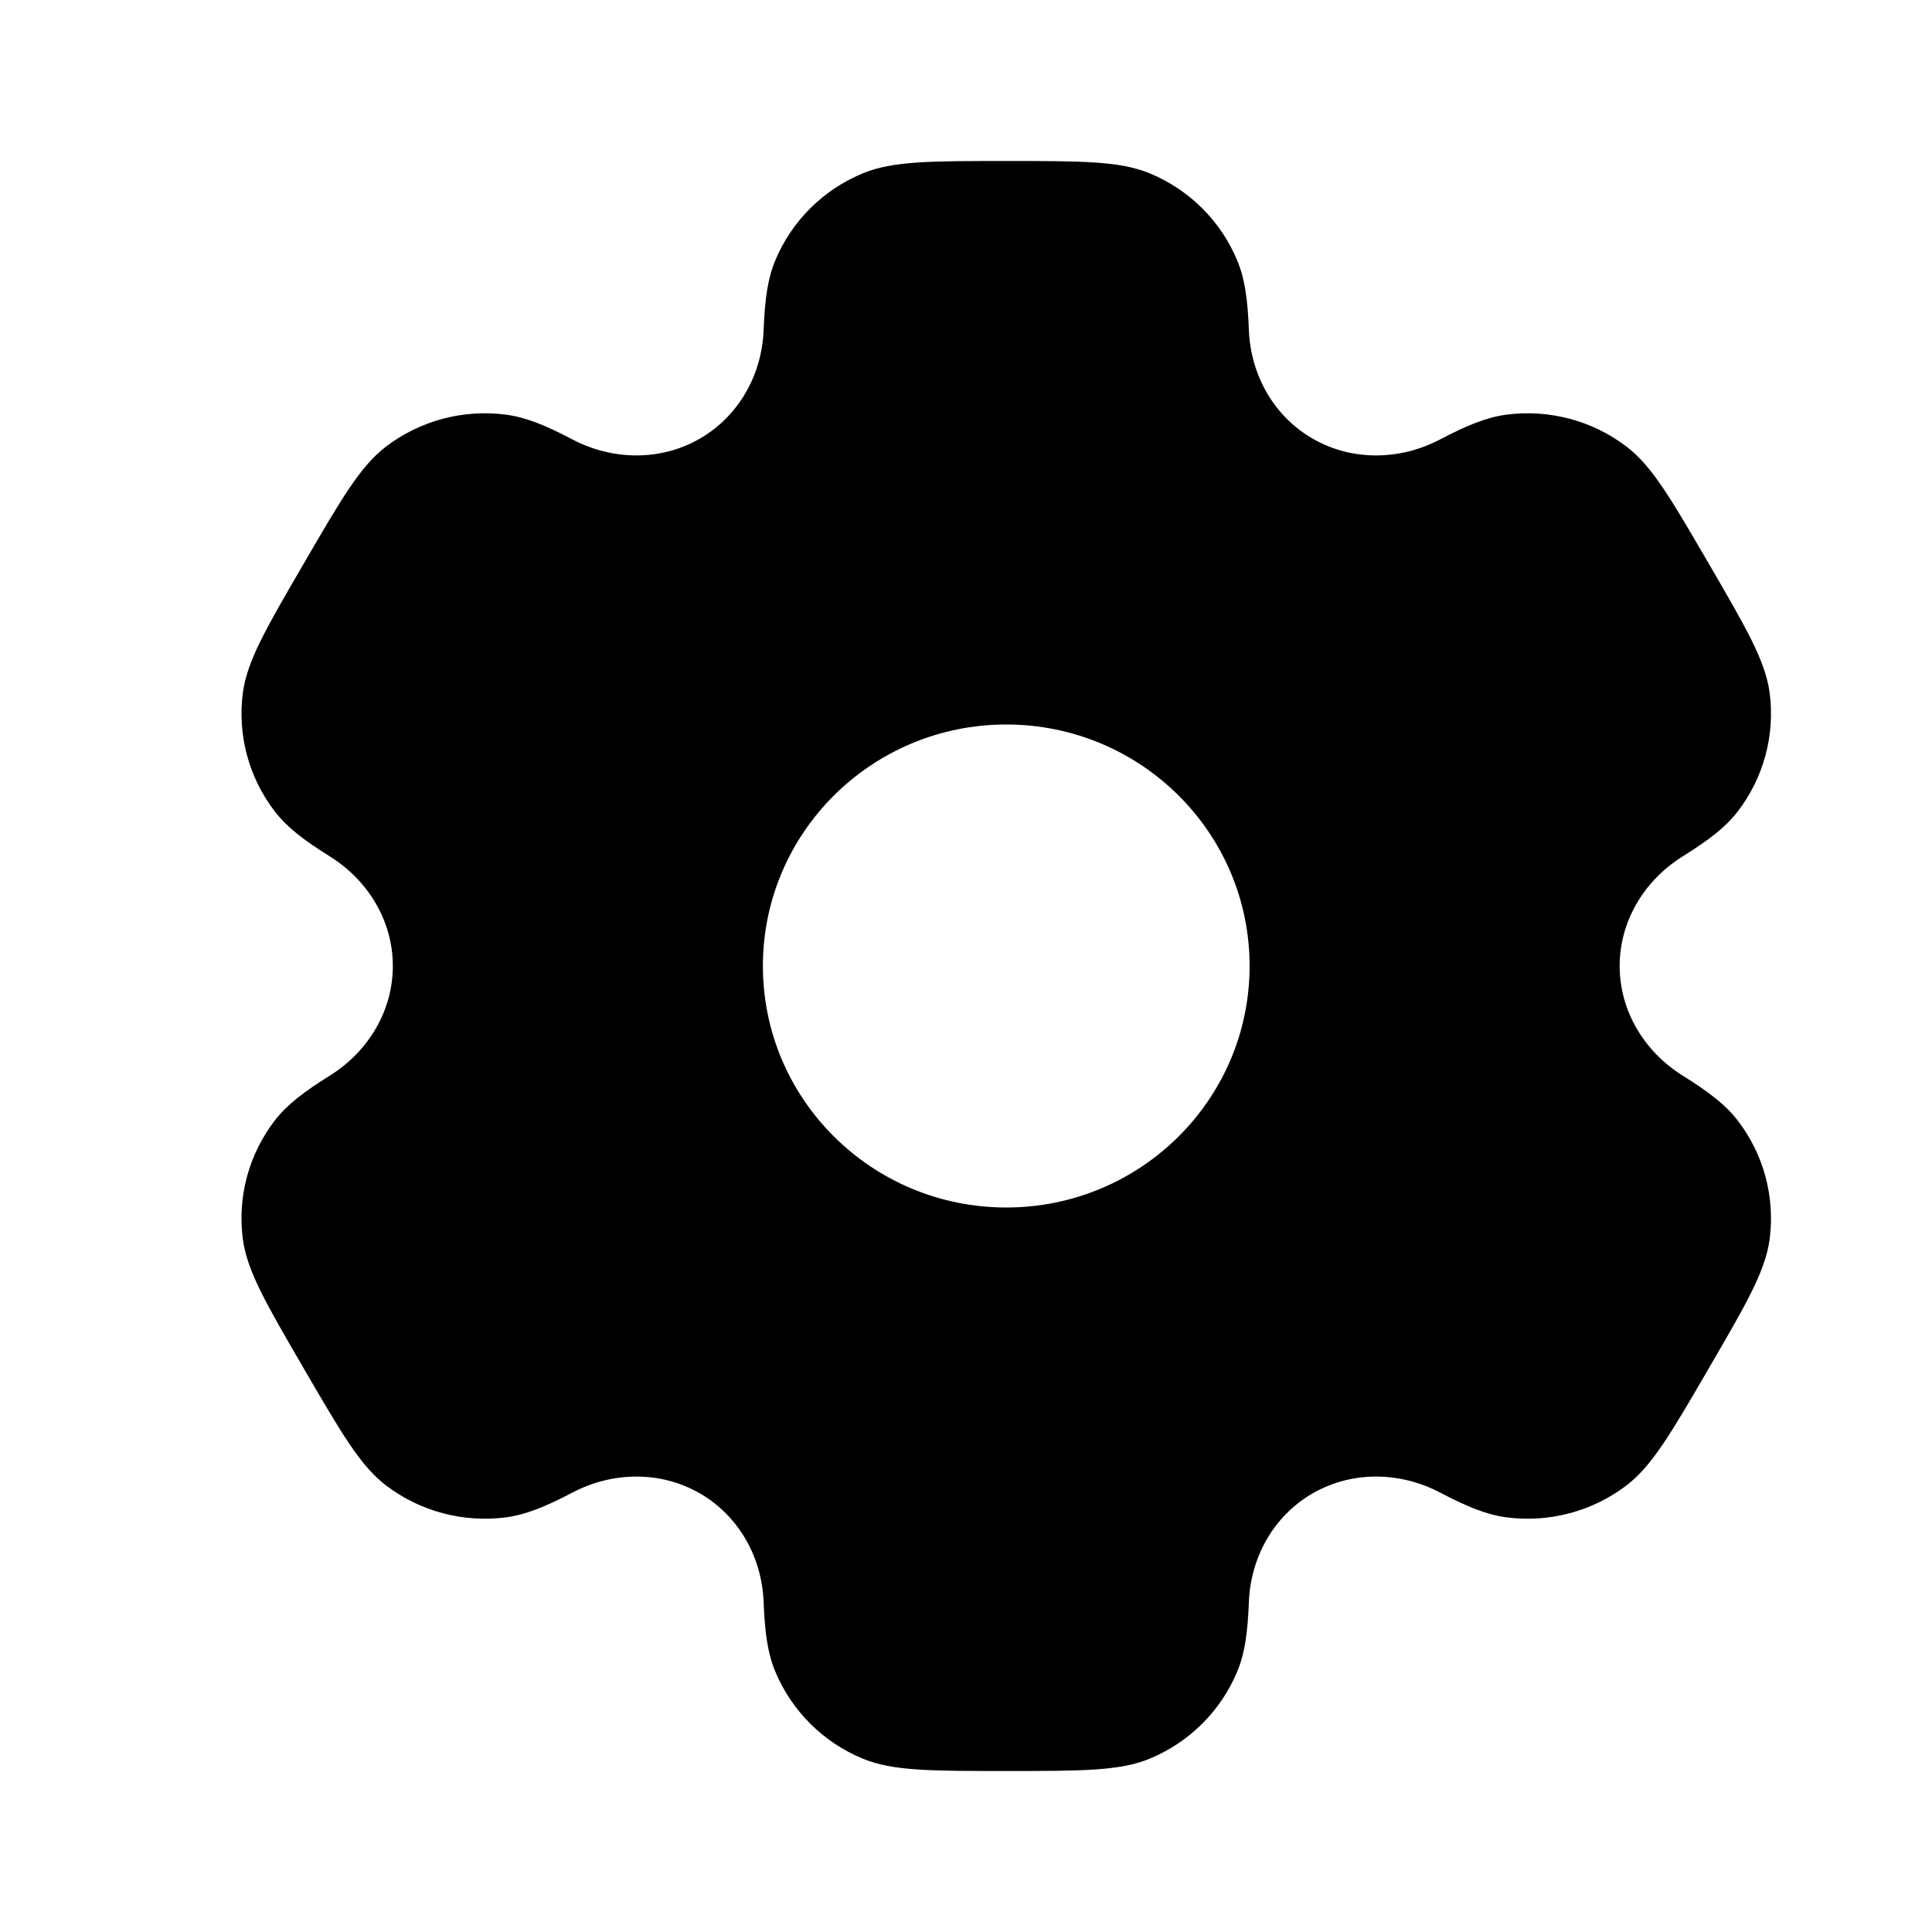
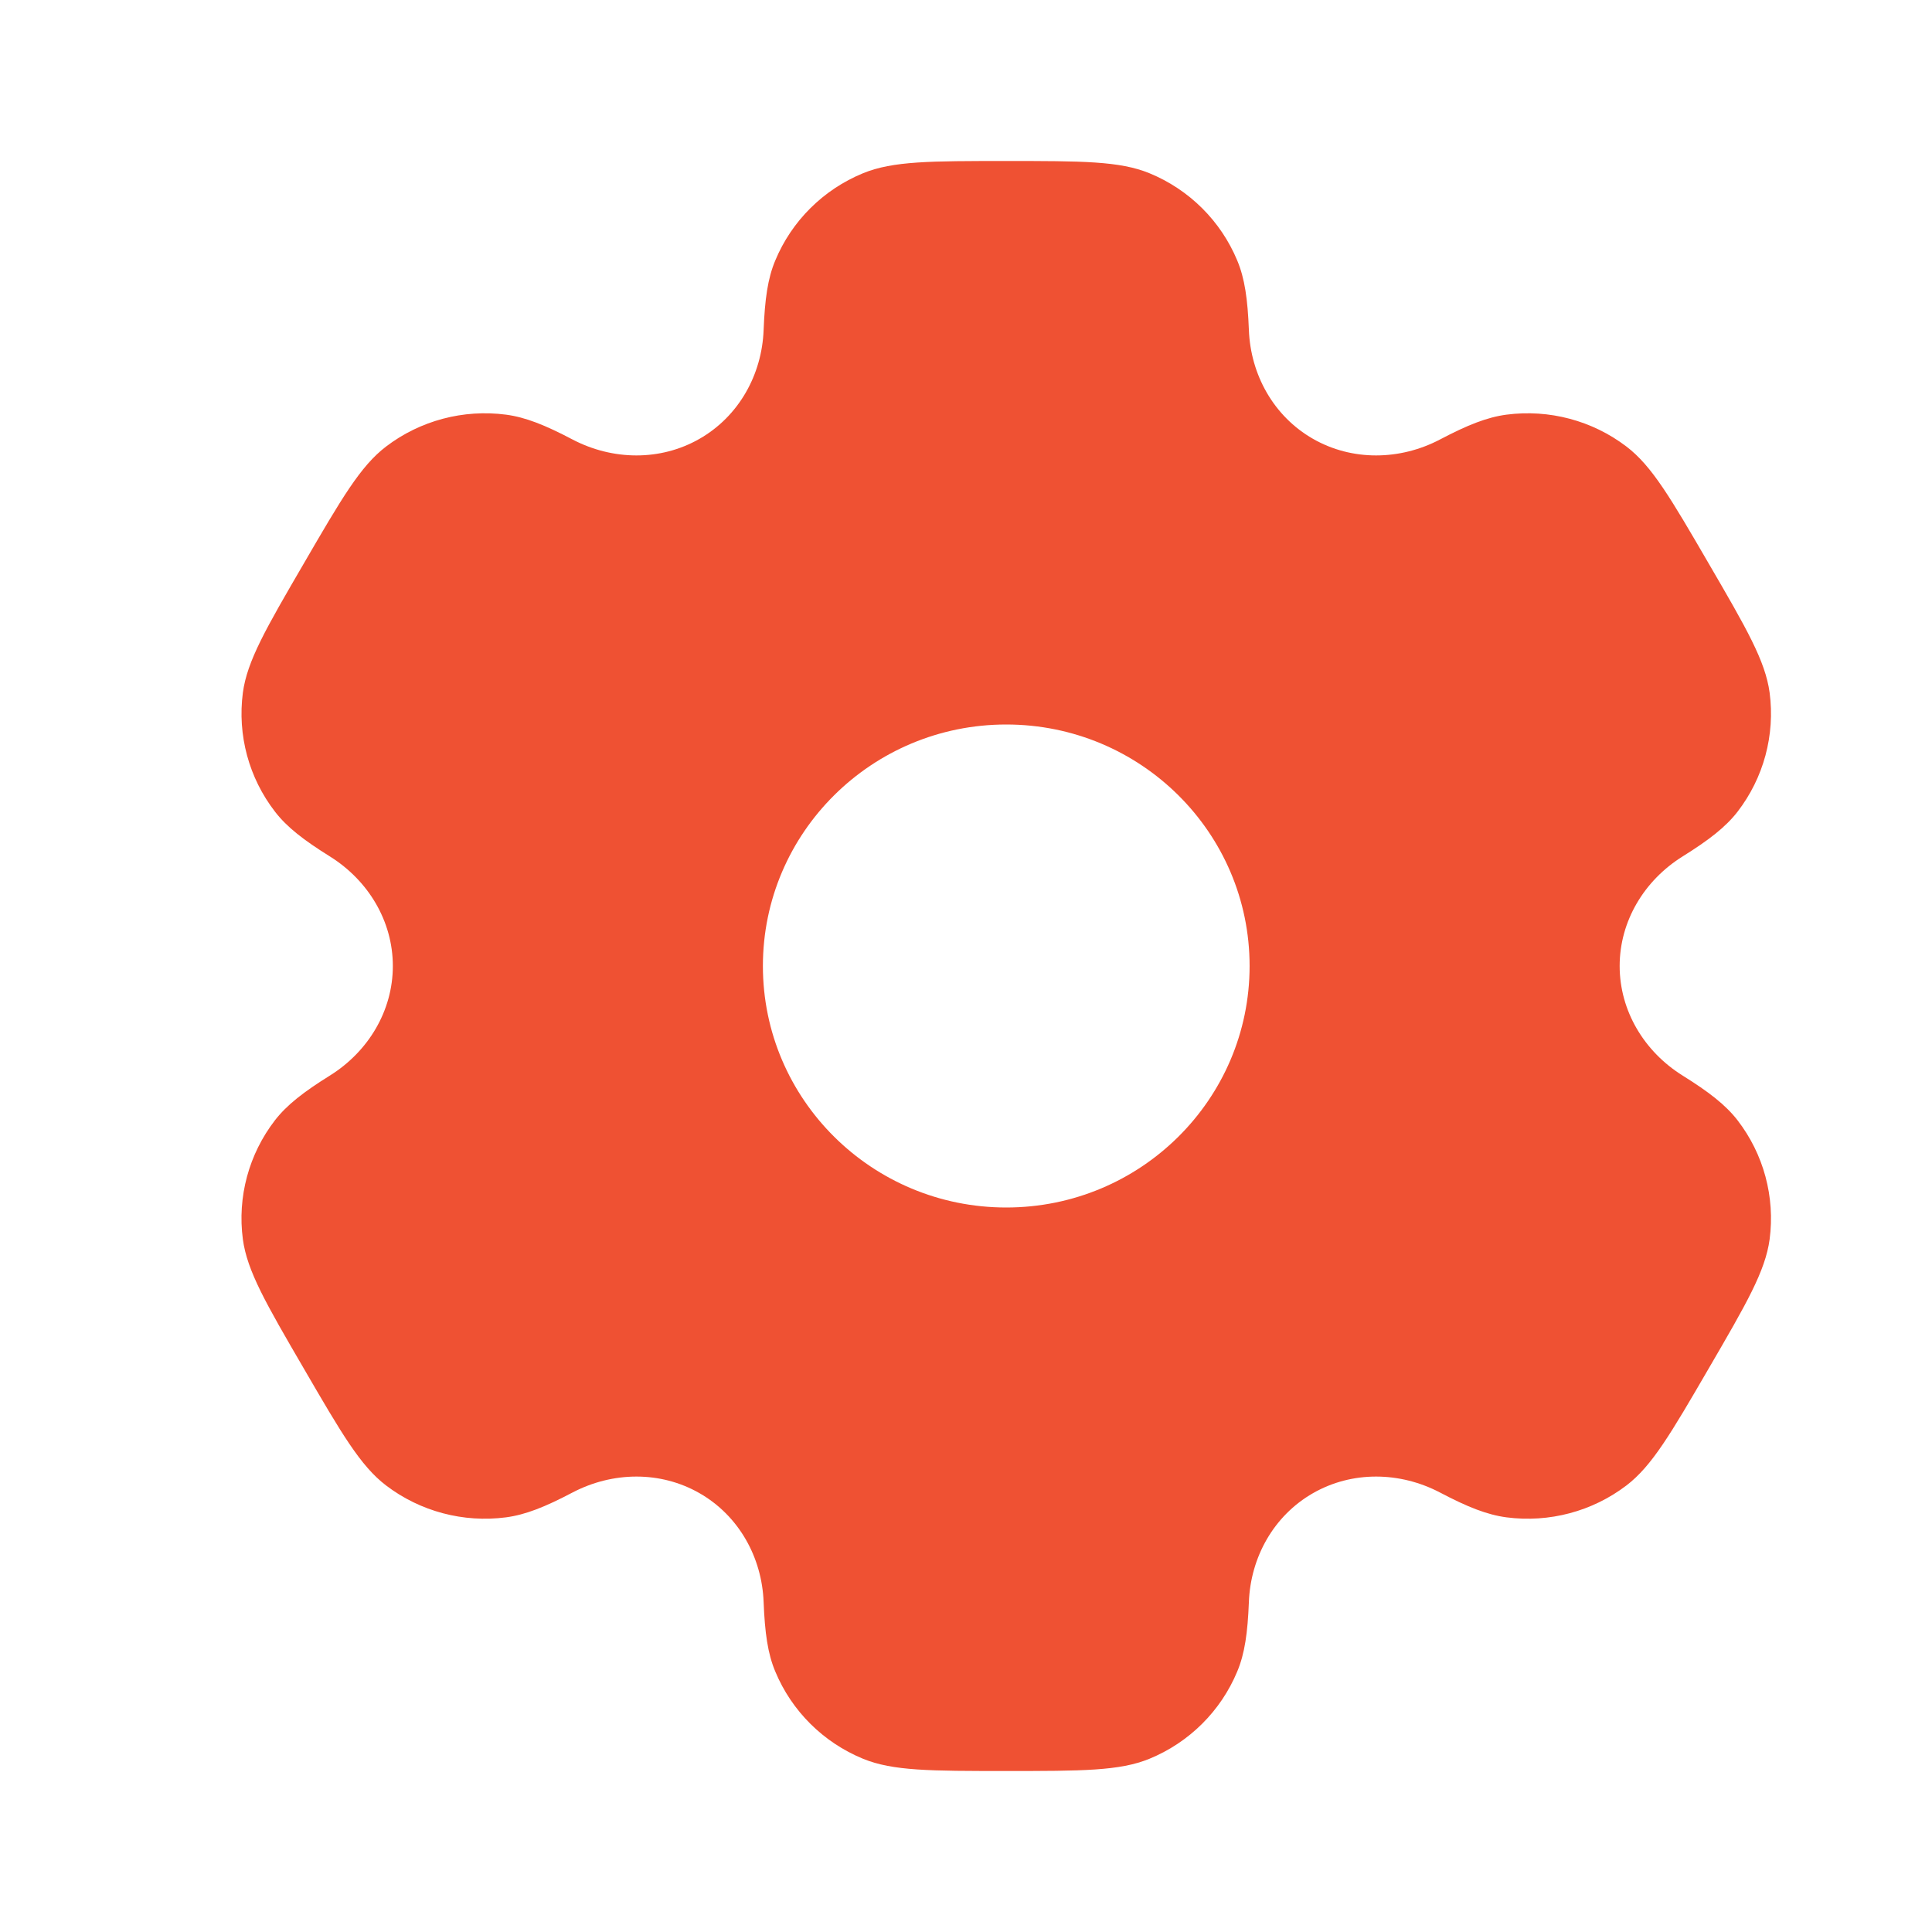
<svg xmlns="http://www.w3.org/2000/svg" width="800px" height="800px" viewBox="0 0 24 24" fill="none">
  <g id="SVGRepo_bgCarrier" stroke-width="0" />
  <g id="SVGRepo_tracerCarrier" stroke-linecap="round" stroke-linejoin="round" />
  <g id="SVGRepo_iconCarrier">
-     <path fill-rule="evenodd" clip-rule="evenodd" d="M14.279 2.152C13.909 2 13.439 2 12.5 2C11.561 2 11.091 2 10.721 2.152C10.227 2.355 9.835 2.745 9.631 3.235C9.537 3.458 9.501 3.719 9.486 4.098C9.465 4.656 9.177 5.172 8.69 5.451C8.203 5.73 7.609 5.72 7.111 5.459C6.773 5.281 6.528 5.183 6.286 5.151C5.756 5.082 5.22 5.224 4.796 5.547C4.478 5.789 4.243 6.193 3.774 7C3.304 7.807 3.07 8.21 3.017 8.605C2.948 9.131 3.091 9.663 3.417 10.084C3.565 10.276 3.774 10.437 4.098 10.639C4.574 10.936 4.88 11.442 4.88 12C4.88 12.558 4.574 13.064 4.098 13.361C3.774 13.563 3.565 13.724 3.416 13.916C3.091 14.337 2.947 14.869 3.017 15.395C3.07 15.789 3.304 16.193 3.774 17C4.243 17.807 4.478 18.211 4.796 18.453C5.22 18.776 5.756 18.918 6.286 18.849C6.528 18.817 6.773 18.719 7.111 18.541C7.609 18.28 8.203 18.27 8.69 18.549C9.177 18.828 9.465 19.344 9.486 19.902C9.501 20.282 9.537 20.542 9.631 20.765C9.835 21.255 10.227 21.645 10.721 21.848C11.091 22 11.561 22 12.5 22C13.439 22 13.909 22 14.279 21.848C14.773 21.645 15.165 21.255 15.369 20.765C15.463 20.542 15.499 20.282 15.514 19.902C15.535 19.344 15.823 18.828 16.31 18.549C16.797 18.27 17.391 18.28 17.889 18.541C18.227 18.719 18.472 18.817 18.714 18.849C19.244 18.918 19.78 18.776 20.204 18.453C20.522 18.21 20.757 17.807 21.226 17C21.696 16.193 21.93 15.789 21.983 15.395C22.052 14.869 21.909 14.337 21.584 13.916C21.435 13.724 21.226 13.563 20.902 13.361C20.426 13.064 20.12 12.558 20.12 12C20.12 11.442 20.426 10.936 20.902 10.639C21.226 10.437 21.435 10.276 21.584 10.084C21.909 9.663 22.052 9.131 21.983 8.605C21.93 8.211 21.696 7.807 21.226 7C20.757 6.193 20.522 5.789 20.204 5.547C19.78 5.224 19.244 5.082 18.714 5.151C18.472 5.183 18.227 5.281 17.889 5.459C17.392 5.72 16.797 5.73 16.31 5.451C15.823 5.172 15.535 4.656 15.514 4.098C15.499 3.718 15.463 3.458 15.369 3.235C15.165 2.745 14.773 2.355 14.279 2.152ZM12.5 15C14.169 15 15.523 13.657 15.523 12C15.523 10.343 14.169 9 12.5 9C10.831 9 9.477 10.343 9.477 12C9.477 13.657 10.831 15 12.5 15Z" fill="#000000" />
+     <path fill-rule="evenodd" clip-rule="evenodd" d="M14.279 2.152C13.909 2 13.439 2 12.5 2C11.561 2 11.091 2 10.721 2.152C10.227 2.355 9.835 2.745 9.631 3.235C9.537 3.458 9.501 3.719 9.486 4.098C9.465 4.656 9.177 5.172 8.69 5.451C8.203 5.73 7.609 5.72 7.111 5.459C6.773 5.281 6.528 5.183 6.286 5.151C5.756 5.082 5.22 5.224 4.796 5.547C4.478 5.789 4.243 6.193 3.774 7C3.304 7.807 3.07 8.21 3.017 8.605C2.948 9.131 3.091 9.663 3.417 10.084C3.565 10.276 3.774 10.437 4.098 10.639C4.574 10.936 4.88 11.442 4.88 12C4.88 12.558 4.574 13.064 4.098 13.361C3.774 13.563 3.565 13.724 3.416 13.916C3.091 14.337 2.947 14.869 3.017 15.395C3.07 15.789 3.304 16.193 3.774 17C4.243 17.807 4.478 18.211 4.796 18.453C5.22 18.776 5.756 18.918 6.286 18.849C6.528 18.817 6.773 18.719 7.111 18.541C7.609 18.28 8.203 18.27 8.69 18.549C9.177 18.828 9.465 19.344 9.486 19.902C9.501 20.282 9.537 20.542 9.631 20.765C9.835 21.255 10.227 21.645 10.721 21.848C11.091 22 11.561 22 12.5 22C13.439 22 13.909 22 14.279 21.848C14.773 21.645 15.165 21.255 15.369 20.765C15.463 20.542 15.499 20.282 15.514 19.902C15.535 19.344 15.823 18.828 16.31 18.549C16.797 18.27 17.391 18.28 17.889 18.541C18.227 18.719 18.472 18.817 18.714 18.849C19.244 18.918 19.78 18.776 20.204 18.453C20.522 18.21 20.757 17.807 21.226 17C21.696 16.193 21.93 15.789 21.983 15.395C22.052 14.869 21.909 14.337 21.584 13.916C21.435 13.724 21.226 13.563 20.902 13.361C20.426 13.064 20.12 12.558 20.12 12C20.12 11.442 20.426 10.936 20.902 10.639C21.226 10.437 21.435 10.276 21.584 10.084C21.909 9.663 22.052 9.131 21.983 8.605C21.93 8.211 21.696 7.807 21.226 7C20.757 6.193 20.522 5.789 20.204 5.547C19.78 5.224 19.244 5.082 18.714 5.151C18.472 5.183 18.227 5.281 17.889 5.459C17.392 5.72 16.797 5.73 16.31 5.451C15.823 5.172 15.535 4.656 15.514 4.098C15.499 3.718 15.463 3.458 15.369 3.235C15.165 2.745 14.773 2.355 14.279 2.152ZM12.5 15C14.169 15 15.523 13.657 15.523 12C15.523 10.343 14.169 9 12.5 9C10.831 9 9.477 10.343 9.477 12C9.477 13.657 10.831 15 12.5 15Z" fill="#ef5133" />
  </g>
</svg>
